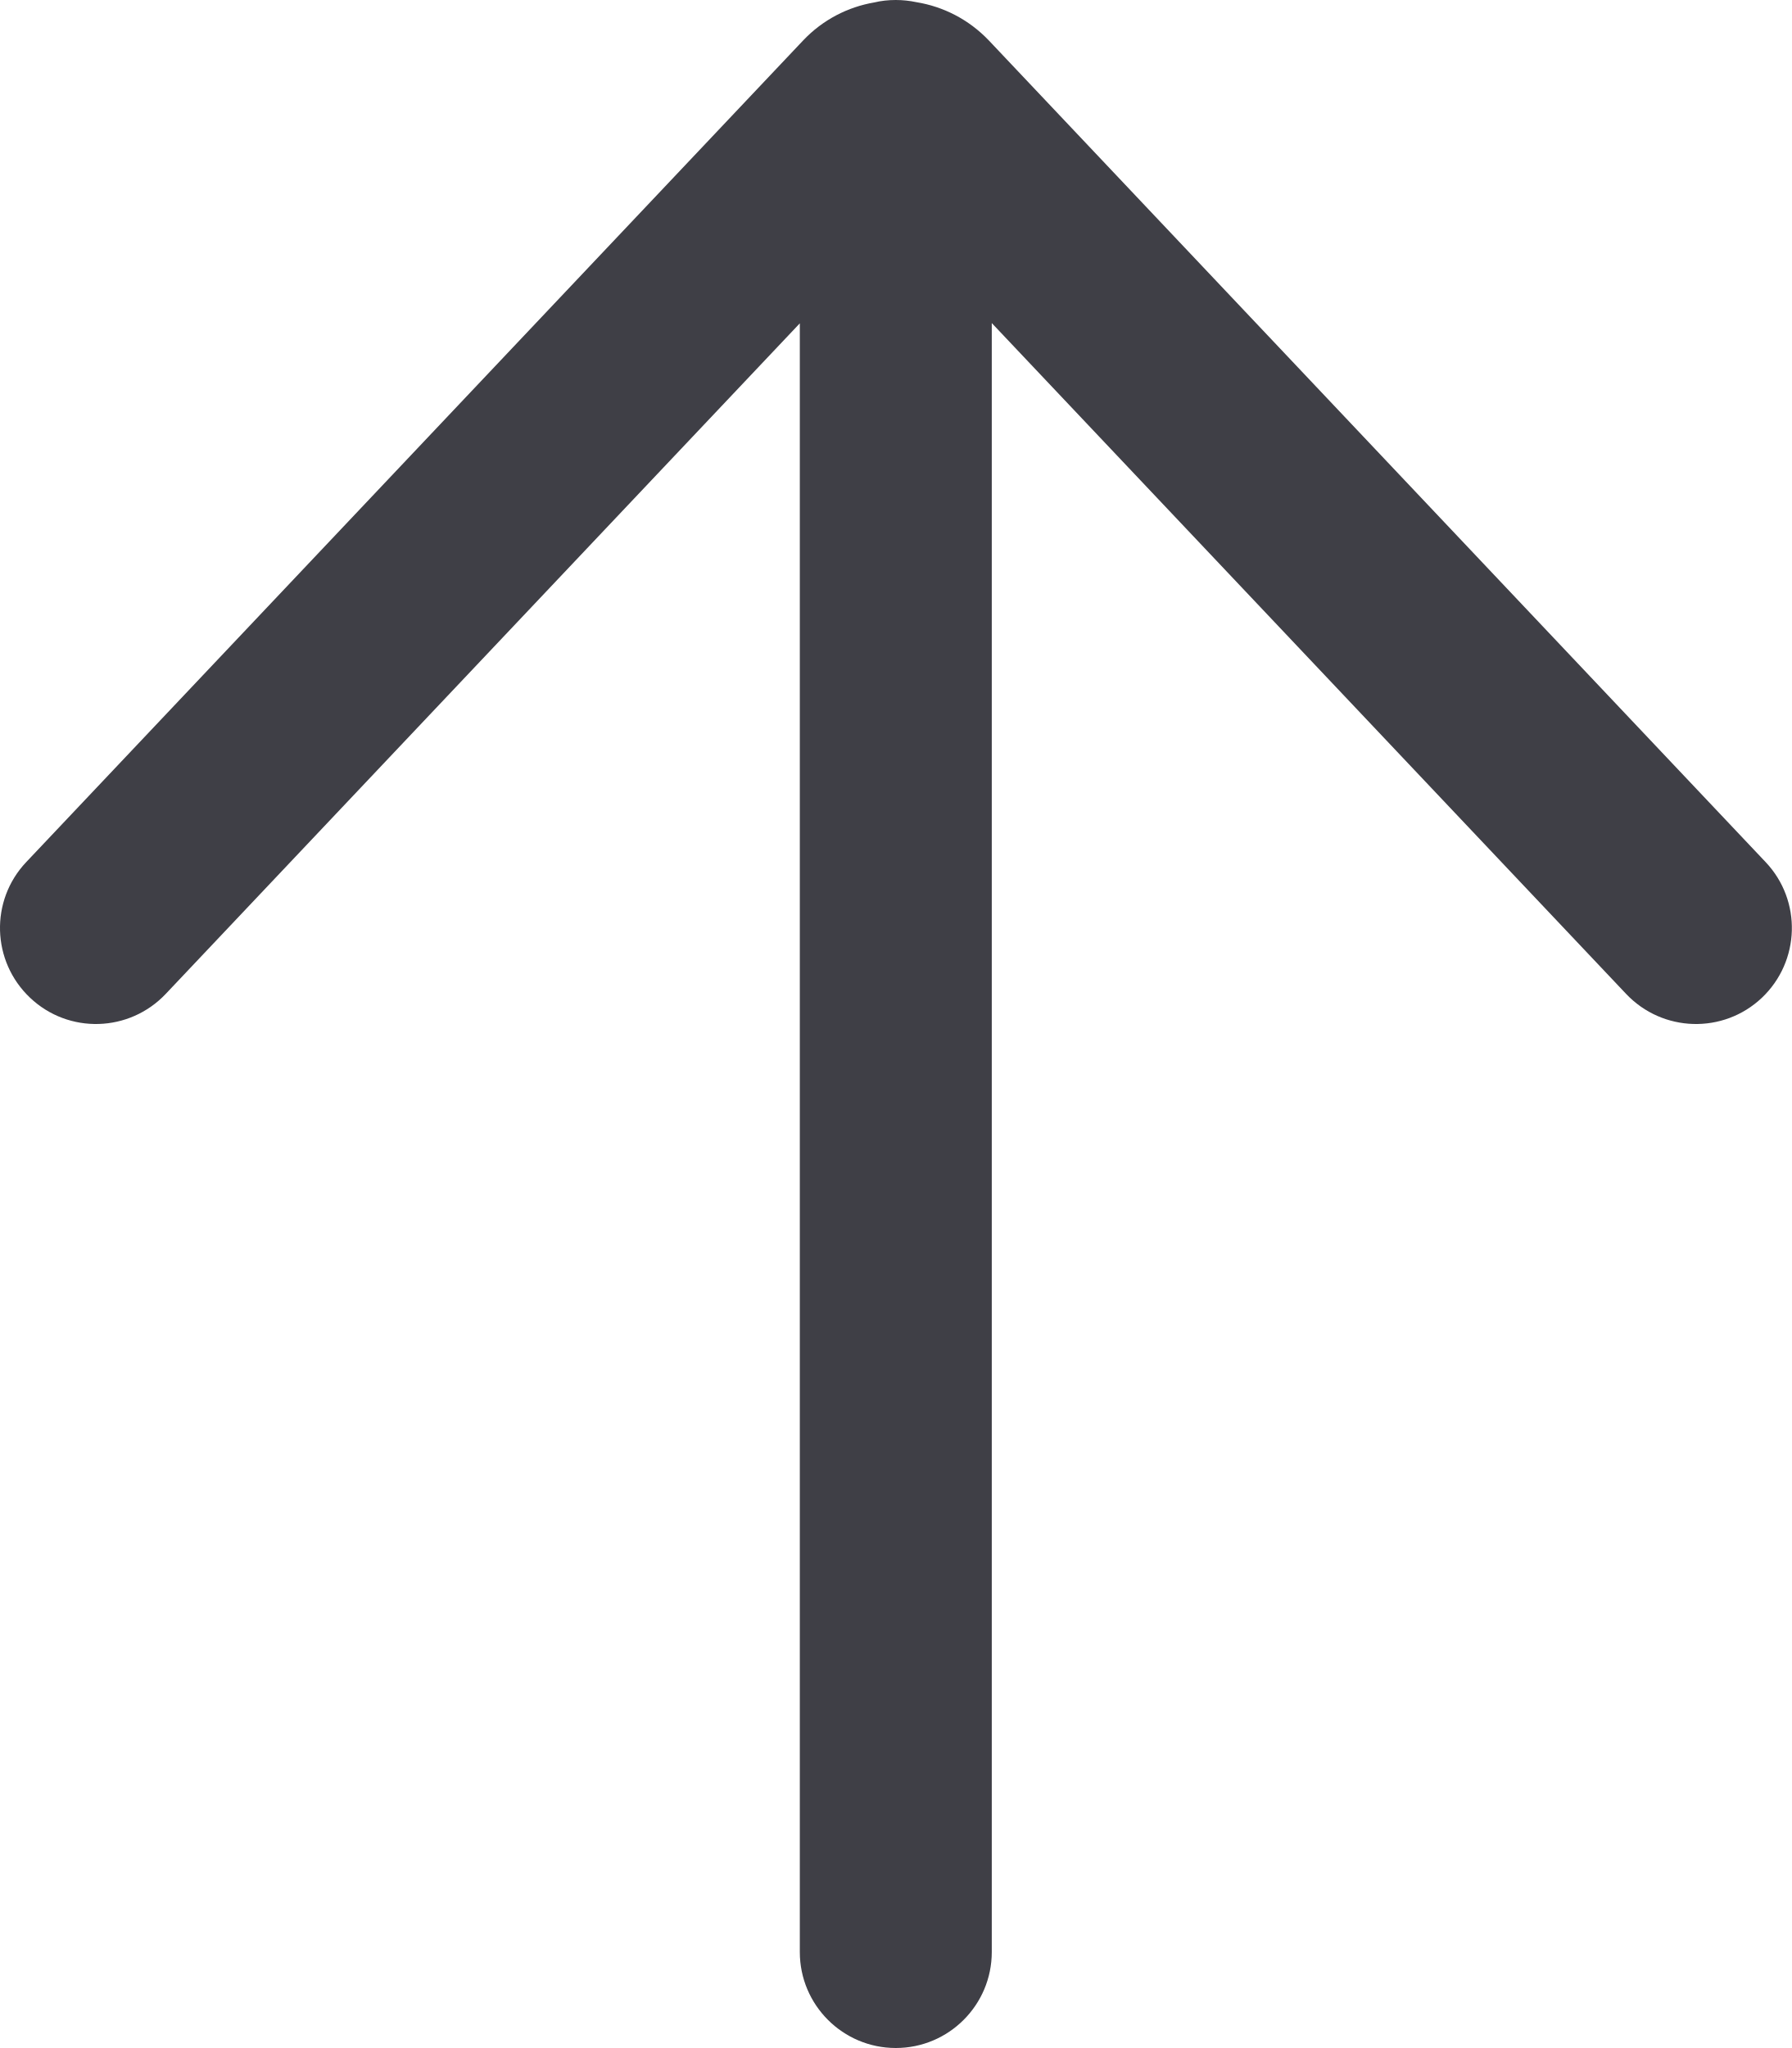
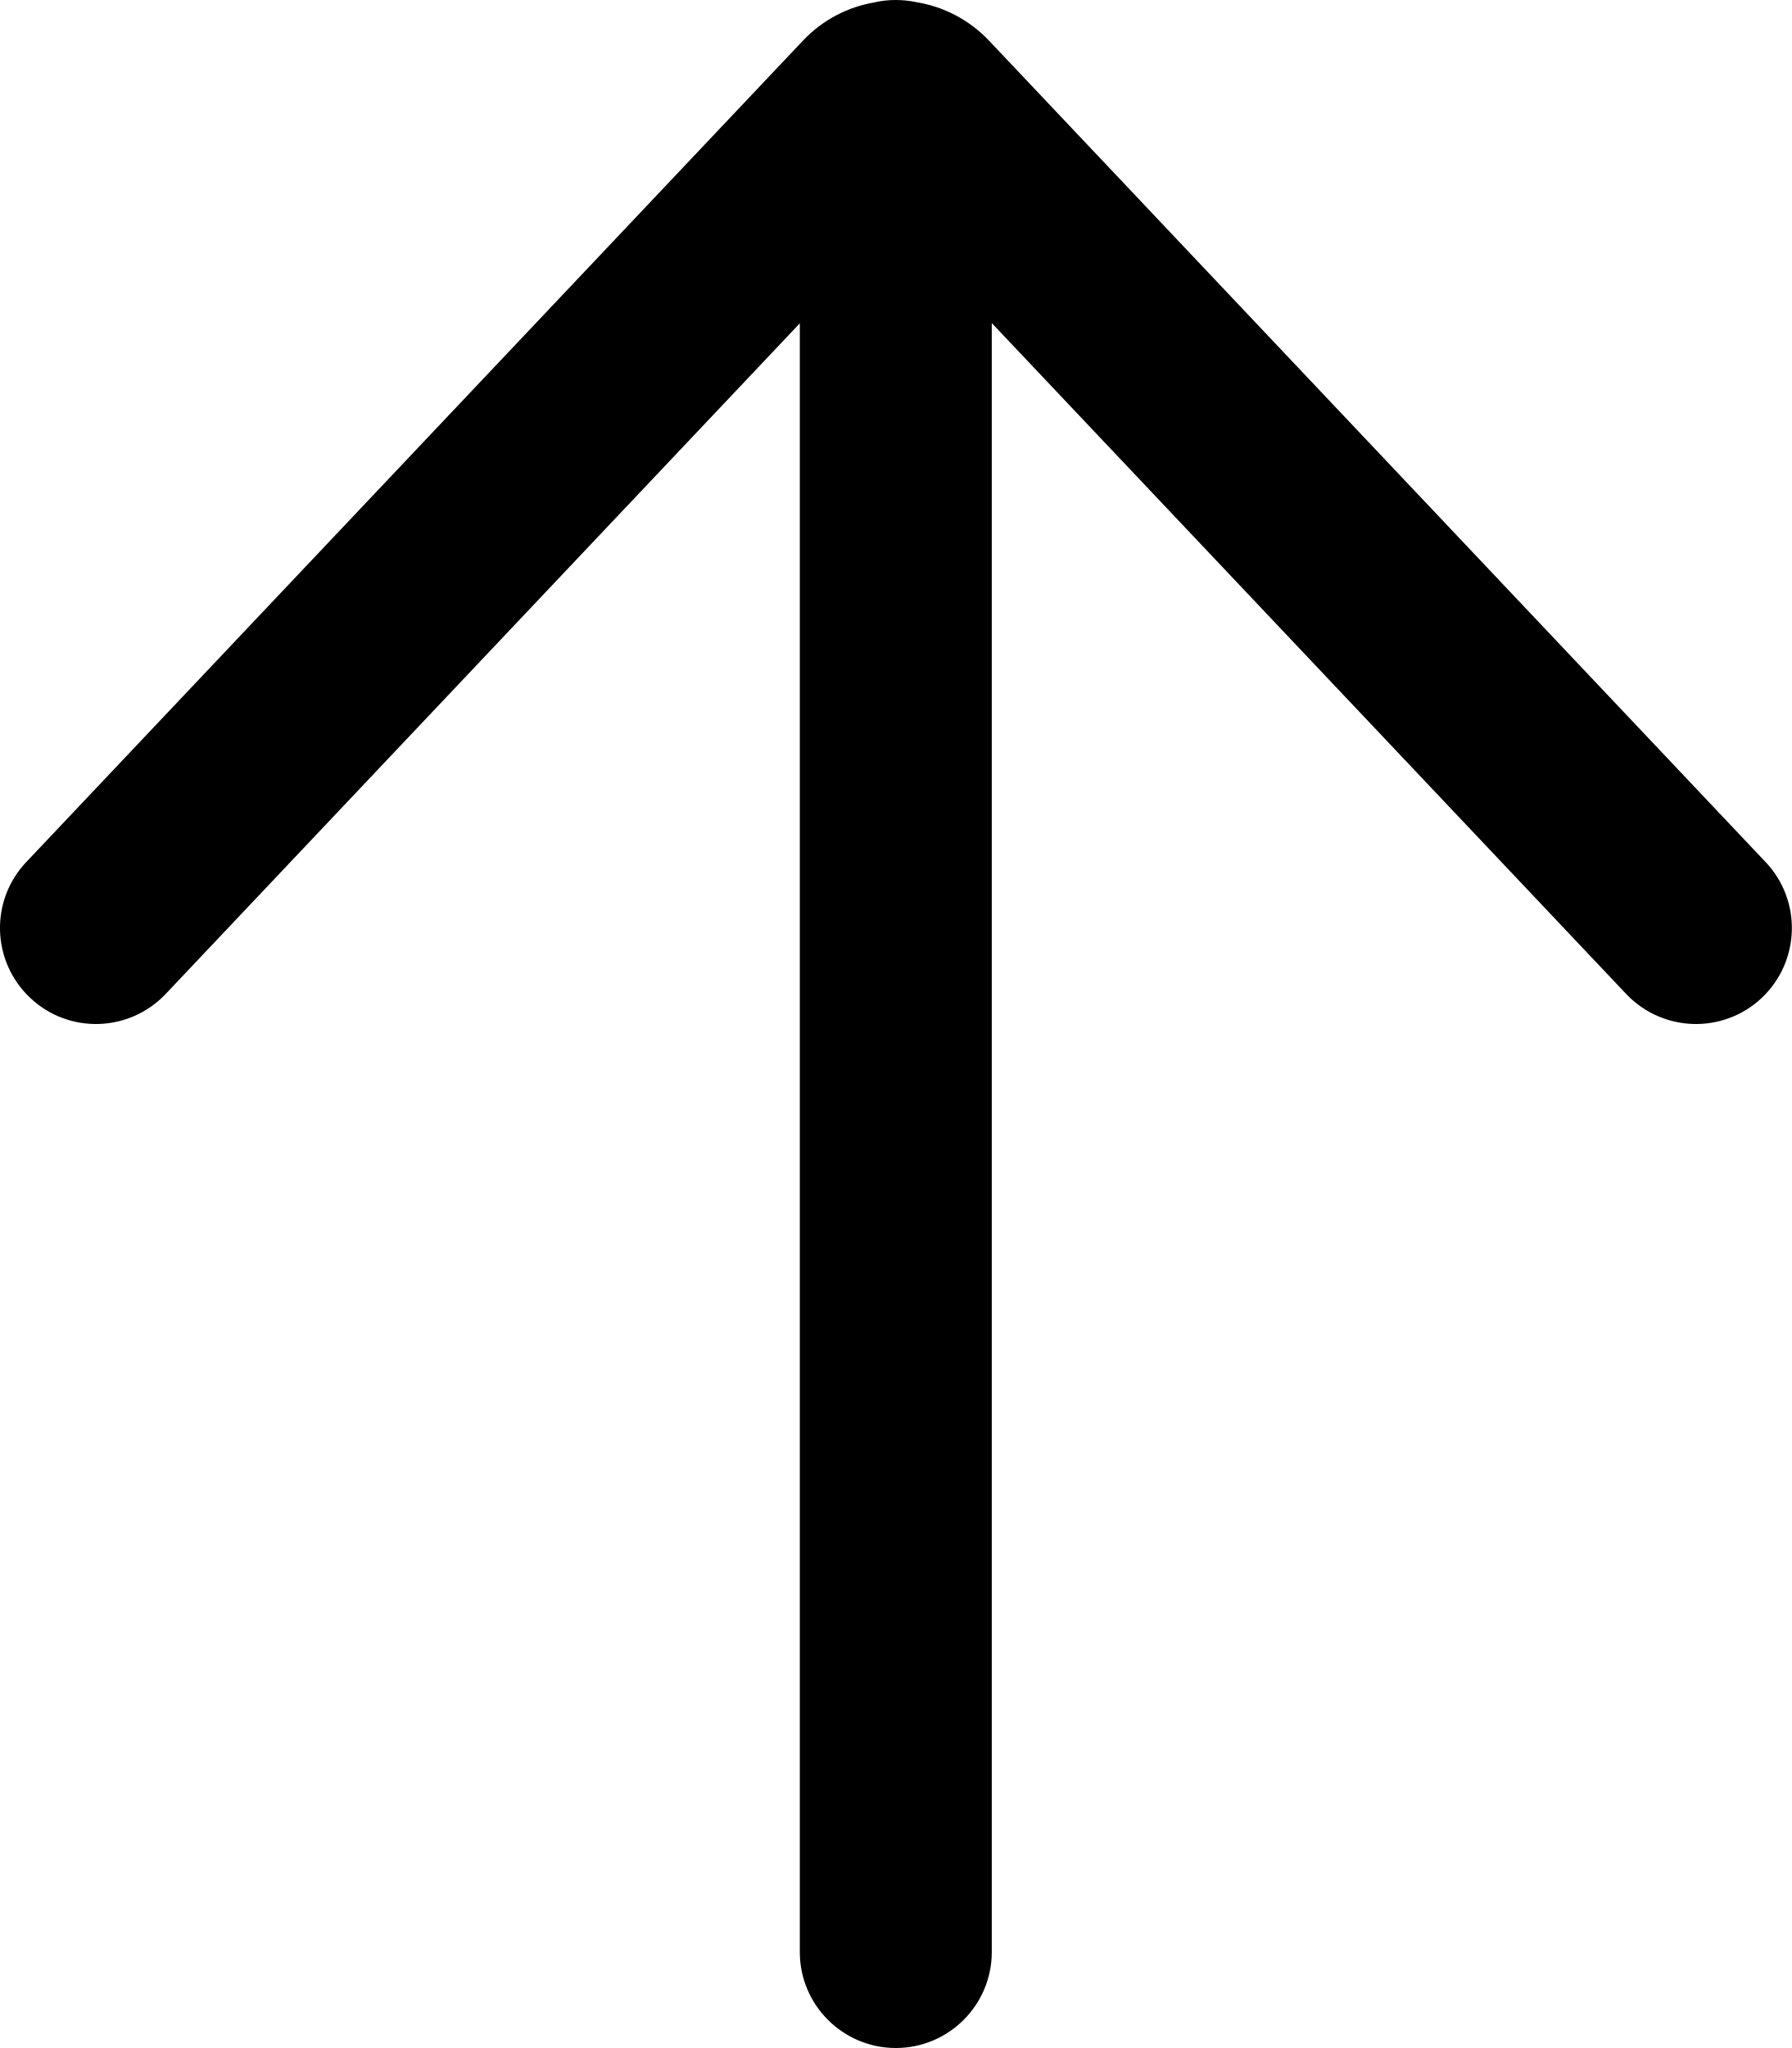
<svg xmlns="http://www.w3.org/2000/svg" width="14" height="16" viewBox="0 0 14 16" fill="none">
-   <path d="M0.205 6.735C-0.08 7.036 -0.066 7.51 0.235 7.795C0.536 8.08 1.01 8.066 1.295 7.765L6.25 2.526V15.25C6.25 15.664 6.586 16 7 16C7.414 16 7.75 15.664 7.75 15.25V2.524L12.707 7.765C12.992 8.066 13.467 8.08 13.768 7.795C14.068 7.51 14.082 7.036 13.797 6.735L7.728 0.317C7.57 0.151 7.37 0.051 7.161 0.017C7.109 0.006 7.055 0 7 0C6.942 0 6.886 0.006 6.832 0.019C6.627 0.054 6.43 0.153 6.275 0.317L0.205 6.735Z" fill="#3F3F46" />
+   <path d="M0.205 6.735C-0.08 7.036 -0.066 7.51 0.235 7.795C0.536 8.08 1.01 8.066 1.295 7.765L6.25 2.526V15.25C6.25 15.664 6.586 16 7 16C7.414 16 7.75 15.664 7.75 15.25V2.524L12.707 7.765C12.992 8.066 13.467 8.08 13.768 7.795C14.068 7.51 14.082 7.036 13.797 6.735L7.728 0.317C7.57 0.151 7.37 0.051 7.161 0.017C7.109 0.006 7.055 0 7 0C6.942 0 6.886 0.006 6.832 0.019C6.627 0.054 6.43 0.153 6.275 0.317L0.205 6.735Z" fill="currentColor" />
</svg>
